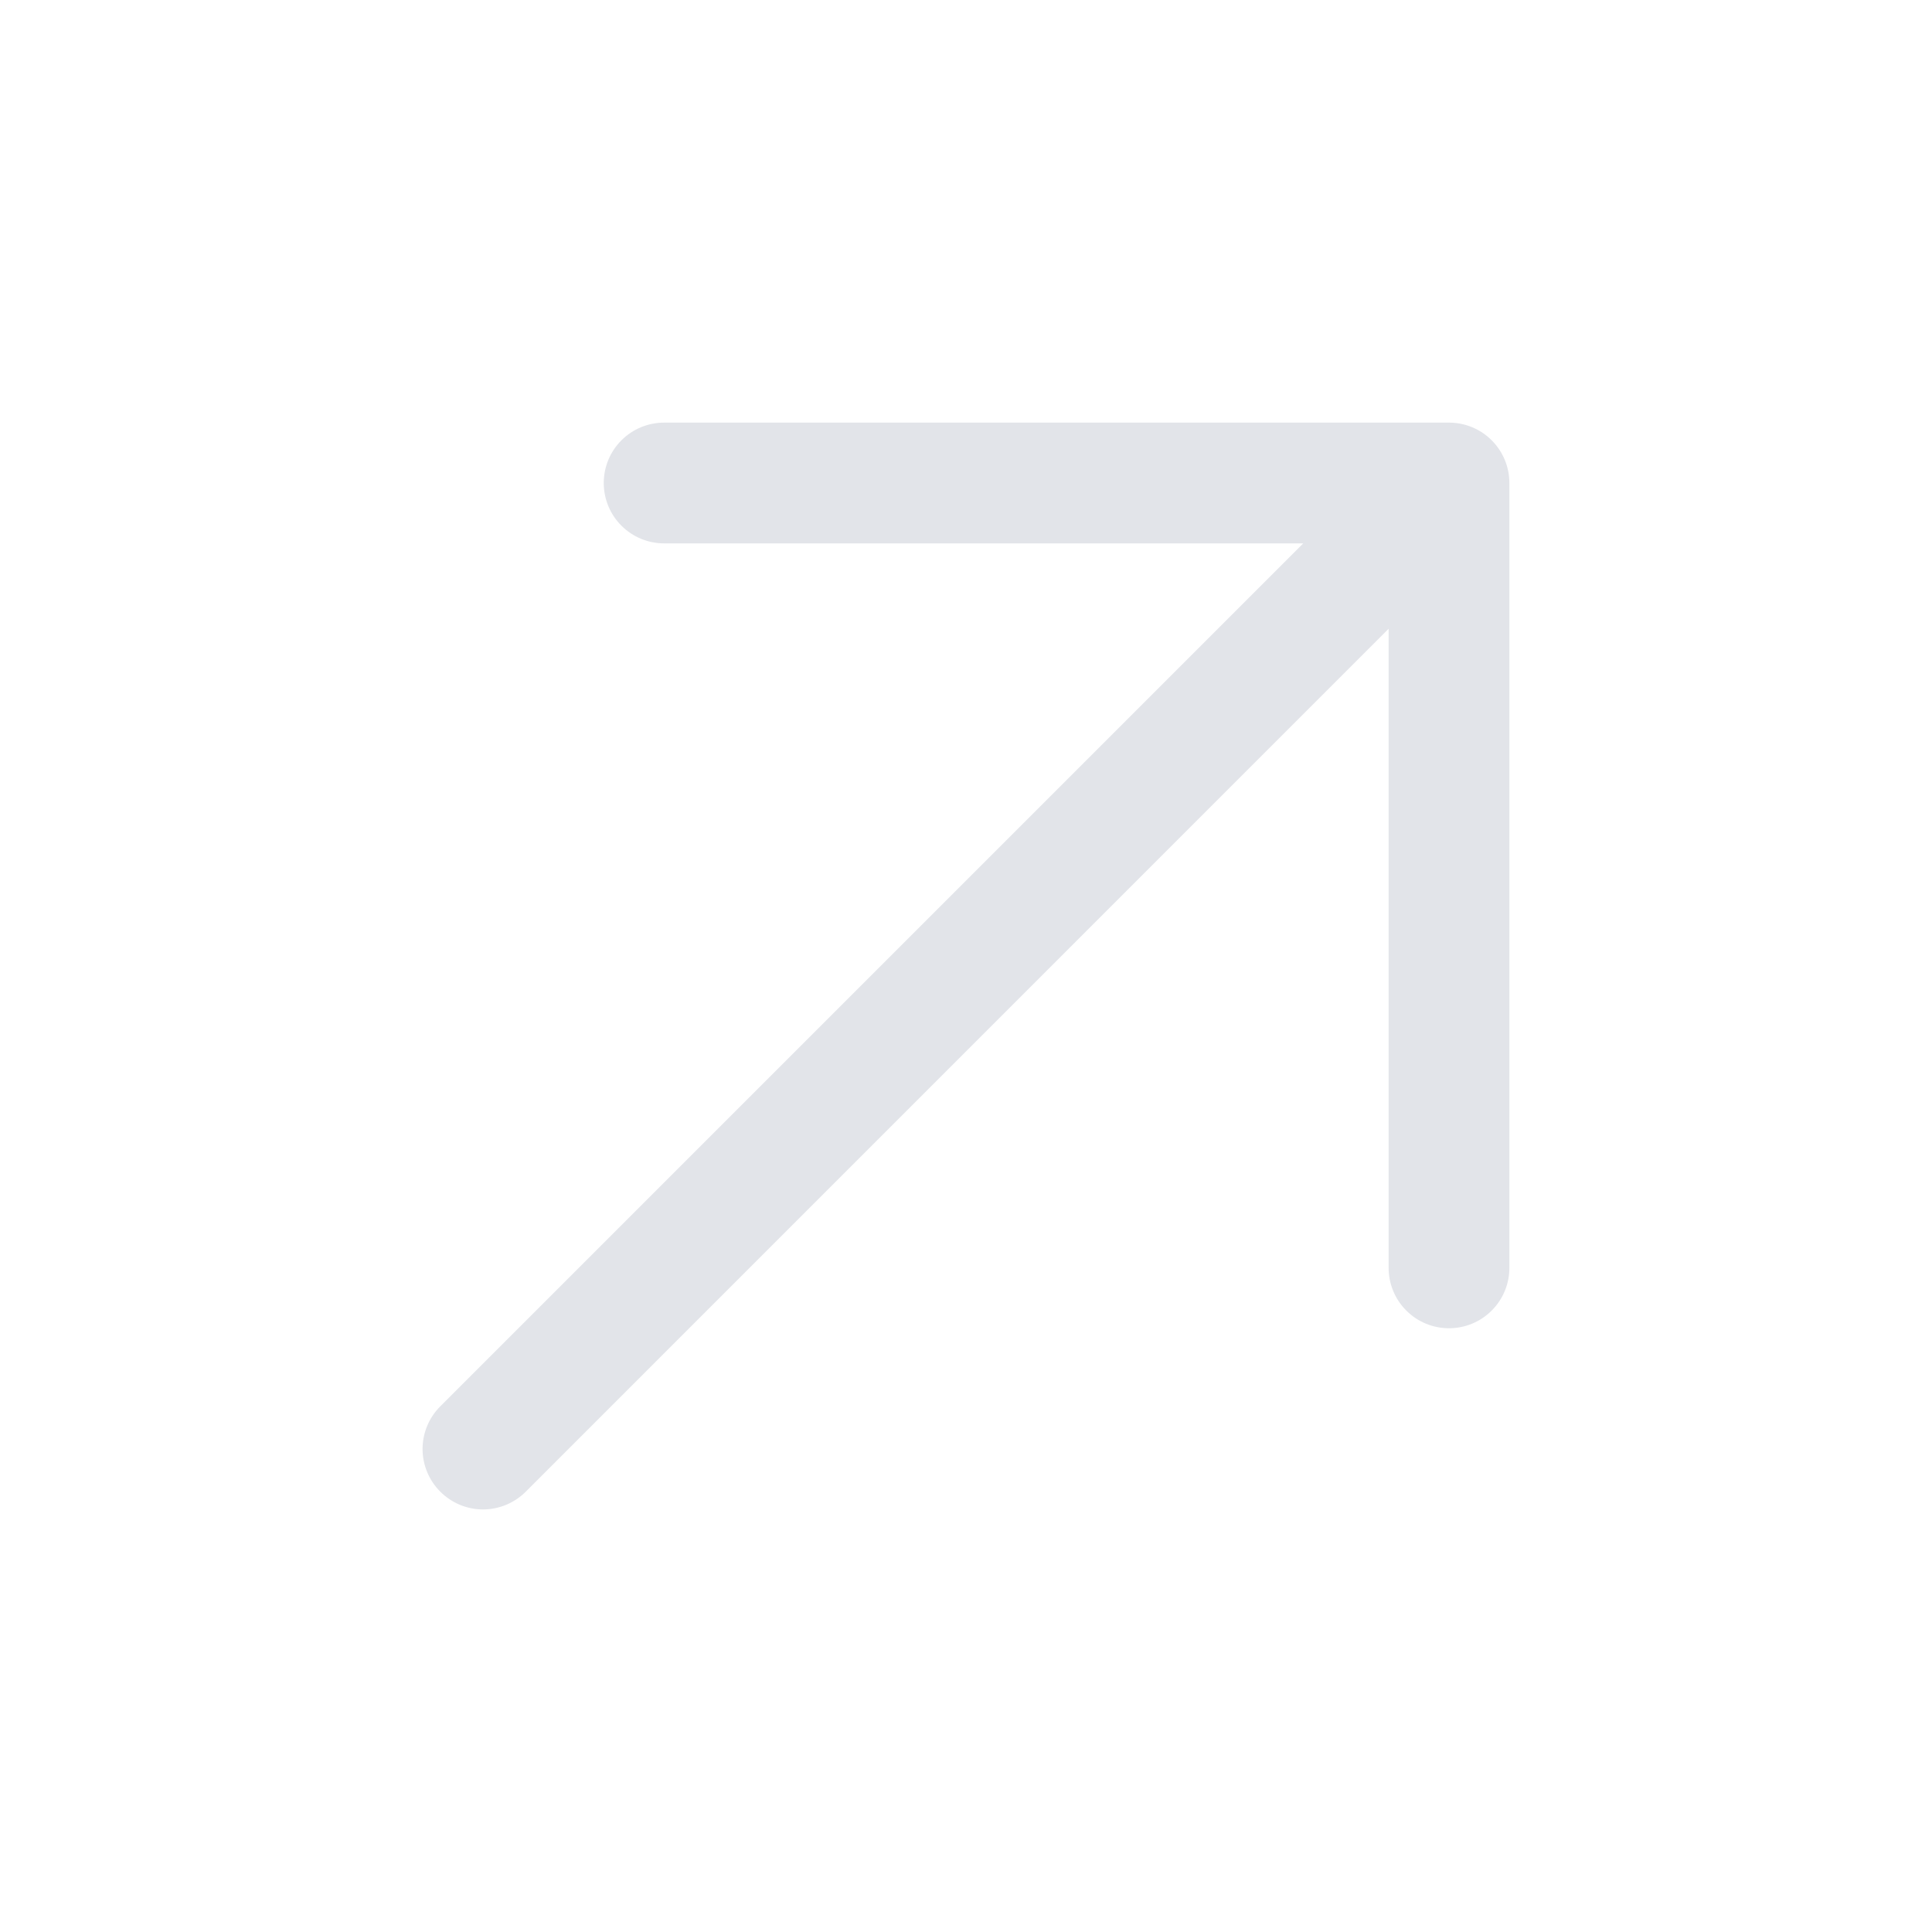
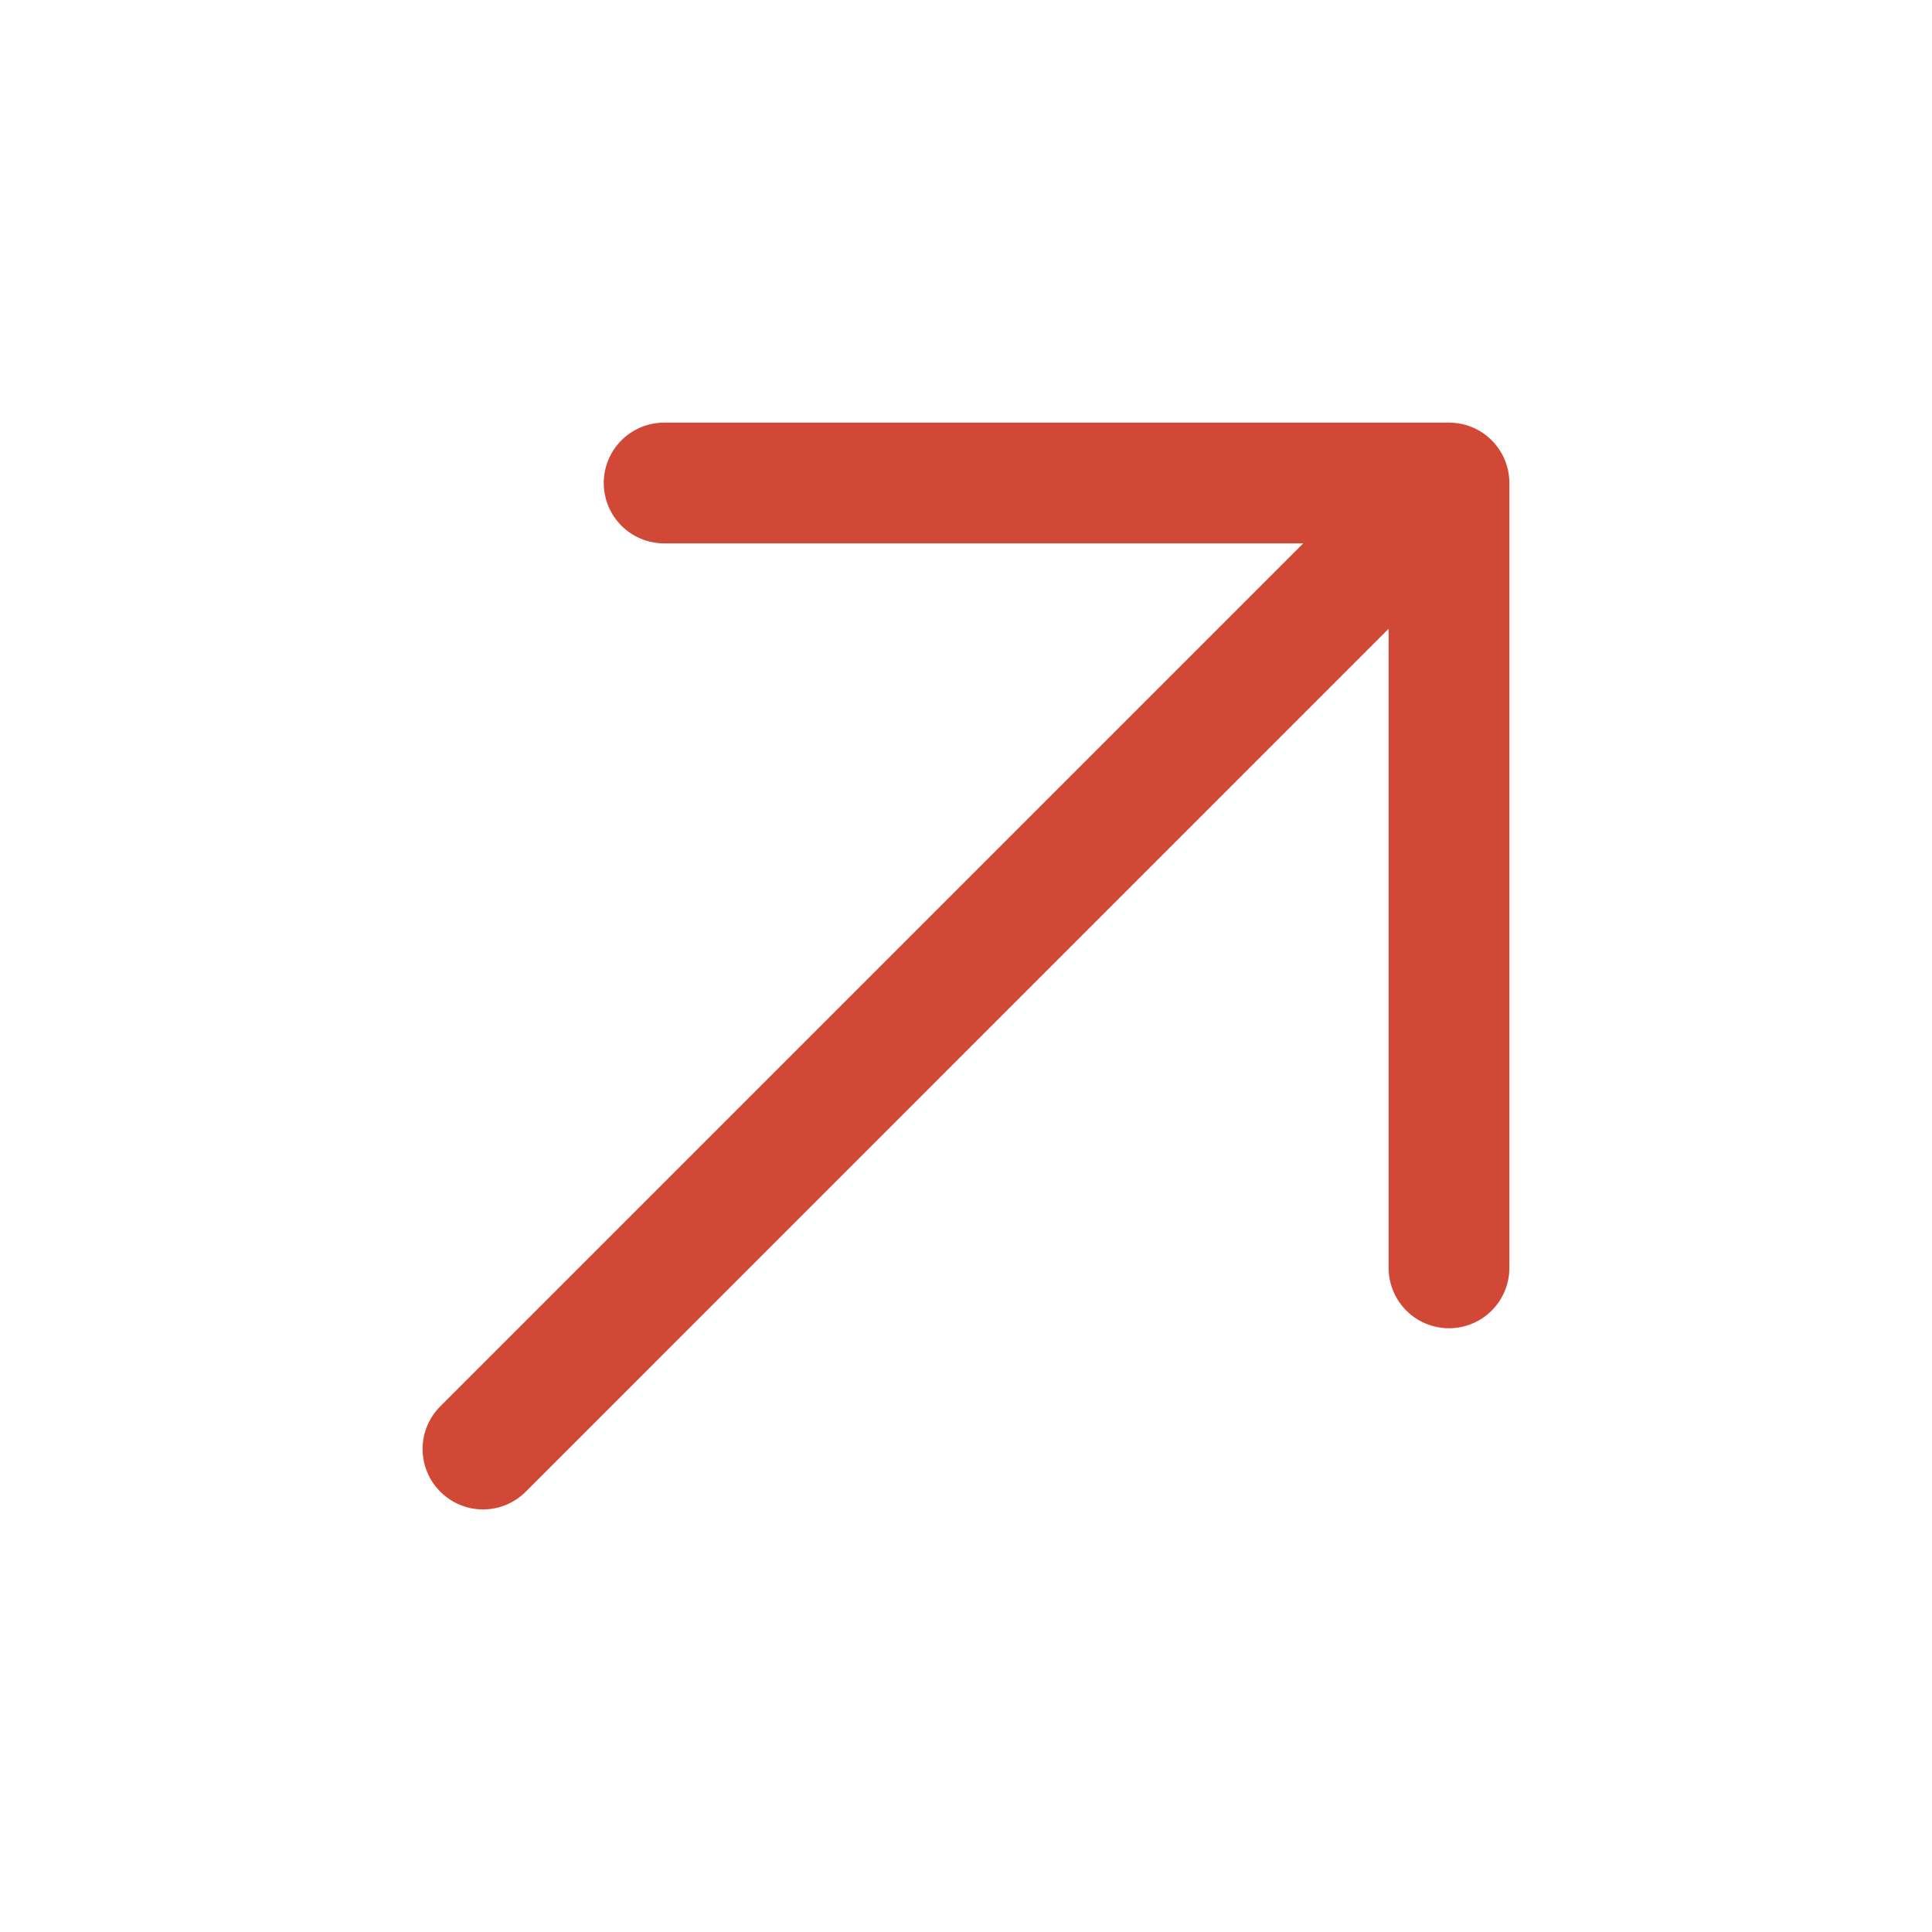
- <svg xmlns="http://www.w3.org/2000/svg" width="32" height="32" viewBox="0 0 32 32" fill="none">
-   <path d="M25 8V21C25 21.265 24.895 21.52 24.707 21.707C24.52 21.895 24.265 22 24 22C23.735 22 23.48 21.895 23.293 21.707C23.105 21.52 23 21.265 23 21V10.414L8.708 24.707C8.52 24.895 8.265 25.001 8 25.001C7.735 25.001 7.48 24.895 7.293 24.707C7.105 24.52 6.999 24.265 6.999 24C6.999 23.735 7.105 23.48 7.293 23.293L21.586 9H11C10.735 9 10.48 8.895 10.293 8.707C10.105 8.52 10 8.265 10 8C10 7.735 10.105 7.48 10.293 7.293C10.48 7.105 10.735 7 11 7H24C24.265 7 24.52 7.105 24.707 7.293C24.895 7.48 25 7.735 25 8Z" fill="#E2E4E9" />
+ <svg xmlns="http://www.w3.org/2000/svg" width="20" height="20" viewBox="0 0 32 32" fill="none">
+   <path d="M25 8V21C25 21.265 24.895 21.52 24.707 21.707C24.52 21.895 24.265 22 24 22C23.735 22 23.48 21.895 23.293 21.707C23.105 21.52 23 21.265 23 21V10.414L8.708 24.707C8.52 24.895 8.265 25.001 8 25.001C7.735 25.001 7.48 24.895 7.293 24.707C7.105 24.52 6.999 24.265 6.999 24C6.999 23.735 7.105 23.48 7.293 23.293L21.586 9H11C10.735 9 10.48 8.895 10.293 8.707C10.105 8.52 10 8.265 10 8C10 7.735 10.105 7.48 10.293 7.293C10.48 7.105 10.735 7 11 7H24C24.265 7 24.52 7.105 24.707 7.293C24.895 7.48 25 7.735 25 8Z" fill="#D14836" />
</svg>
